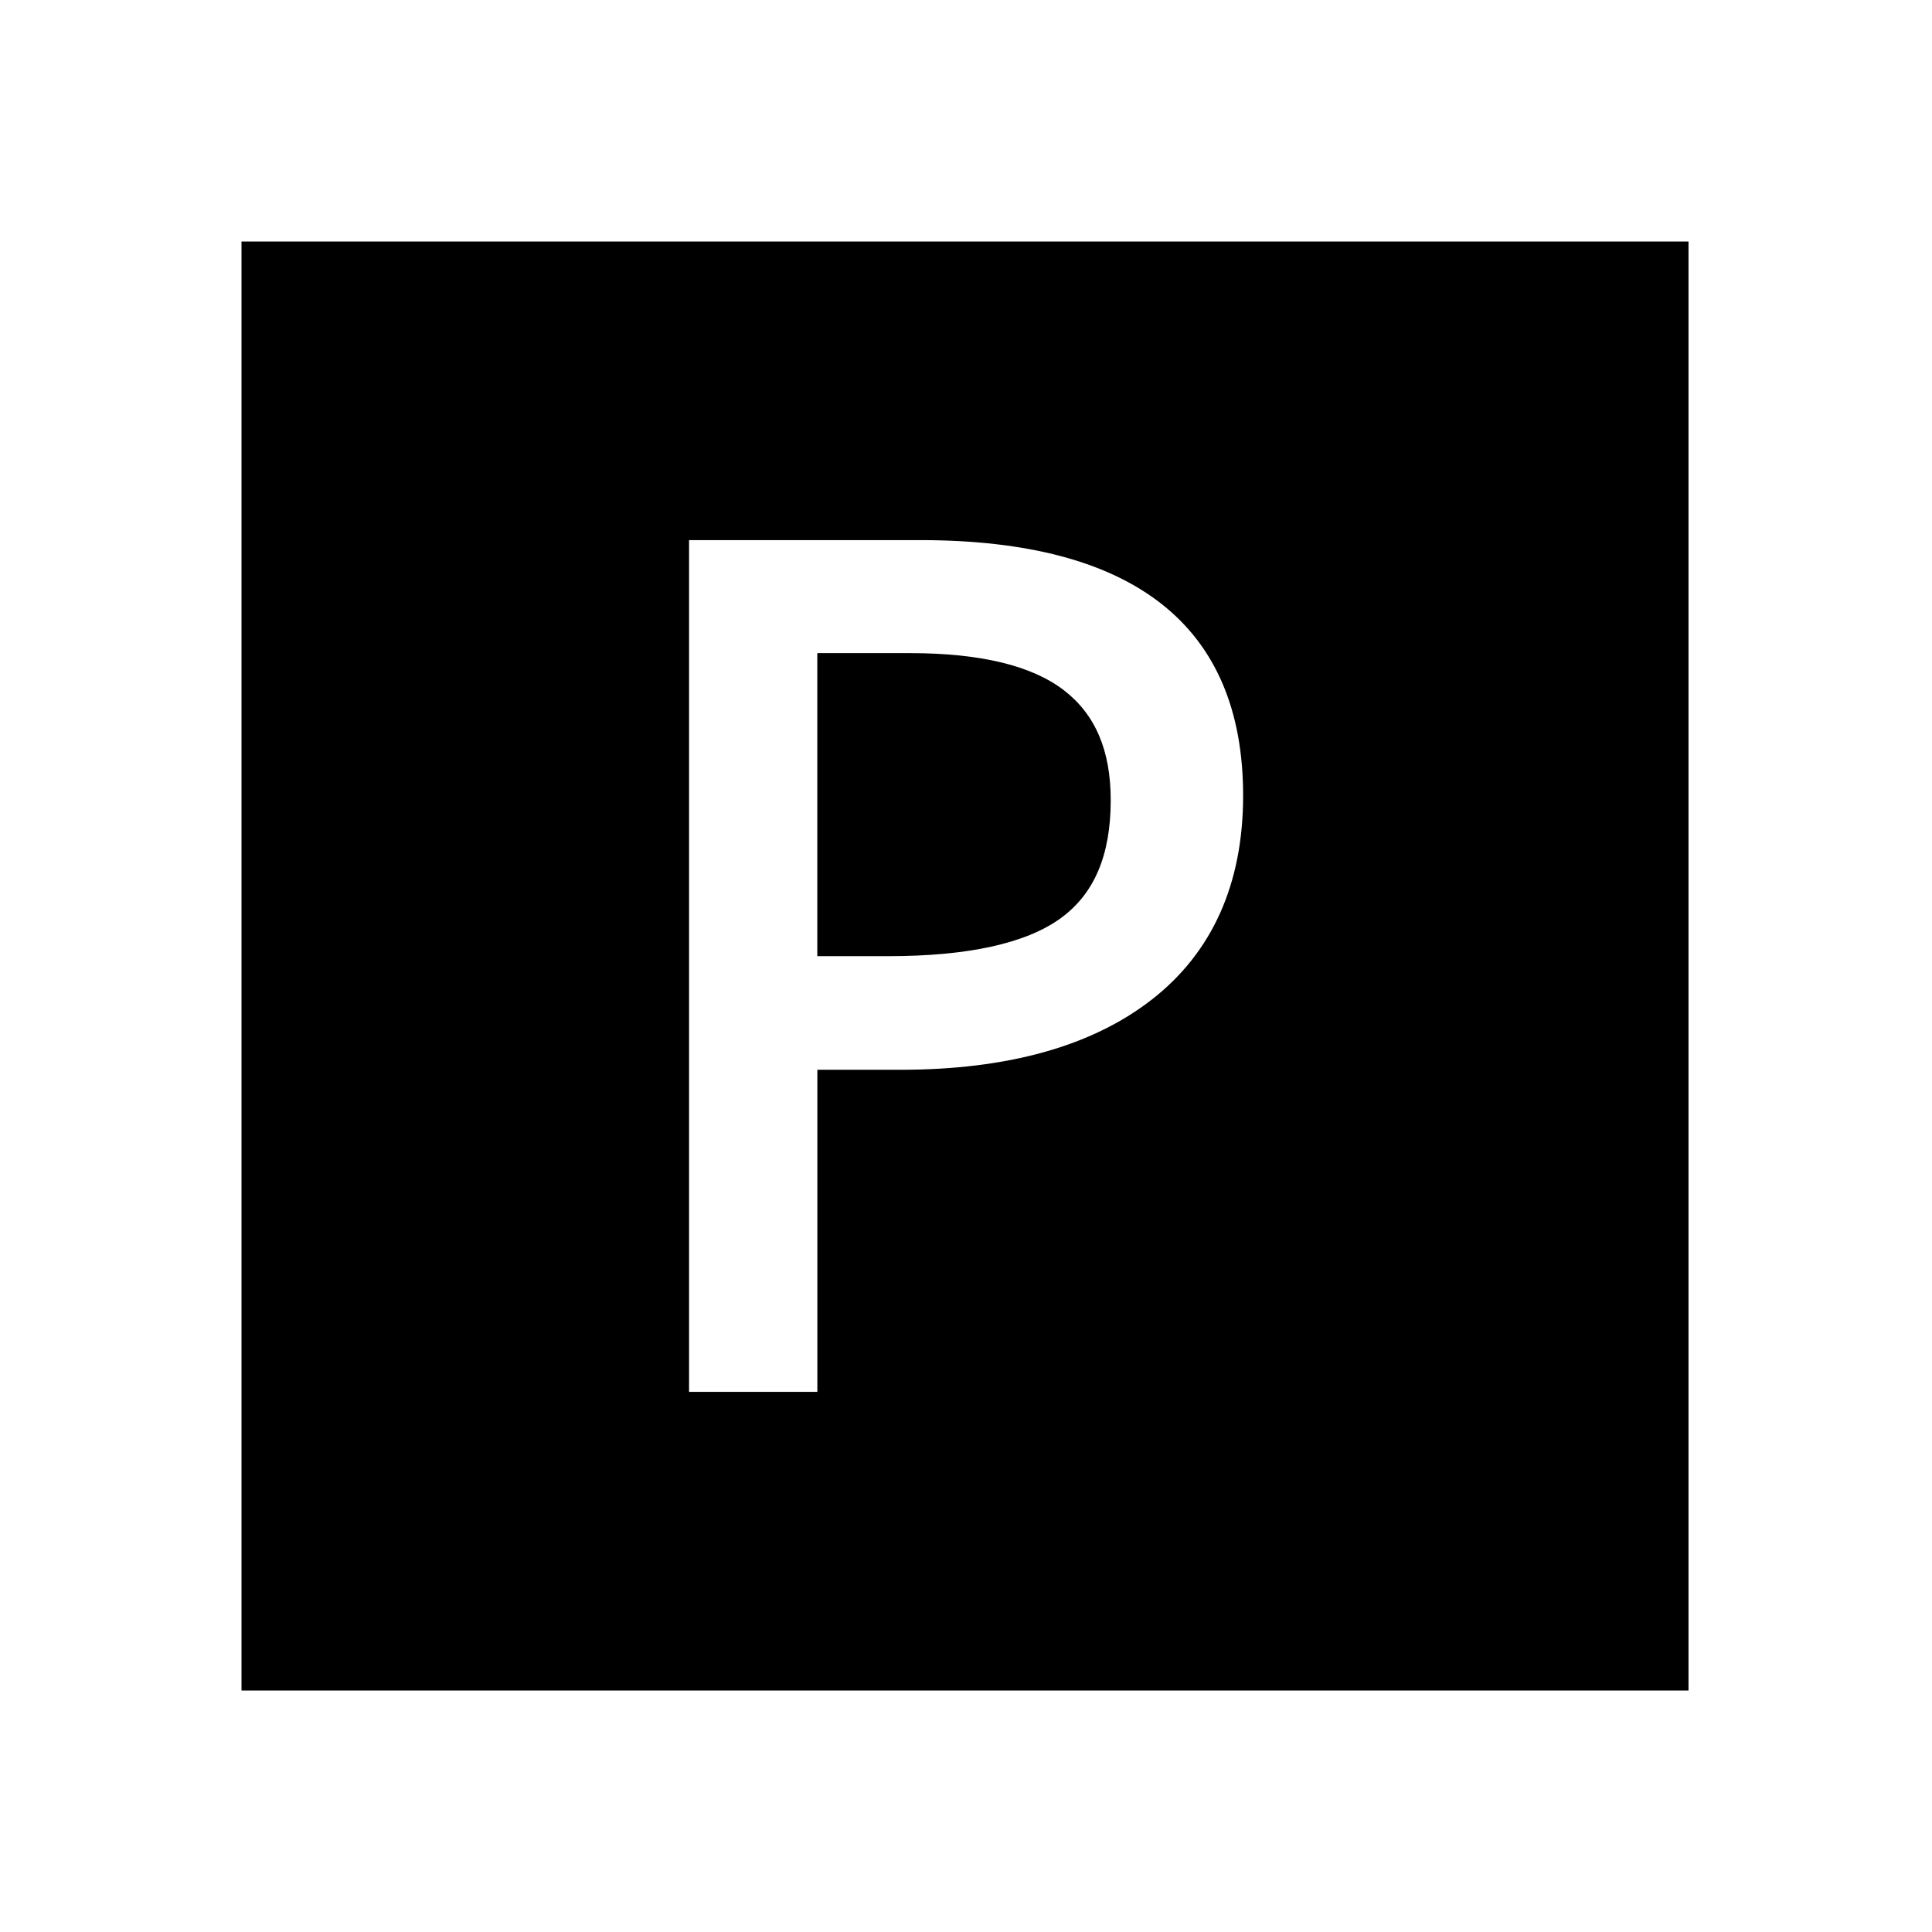
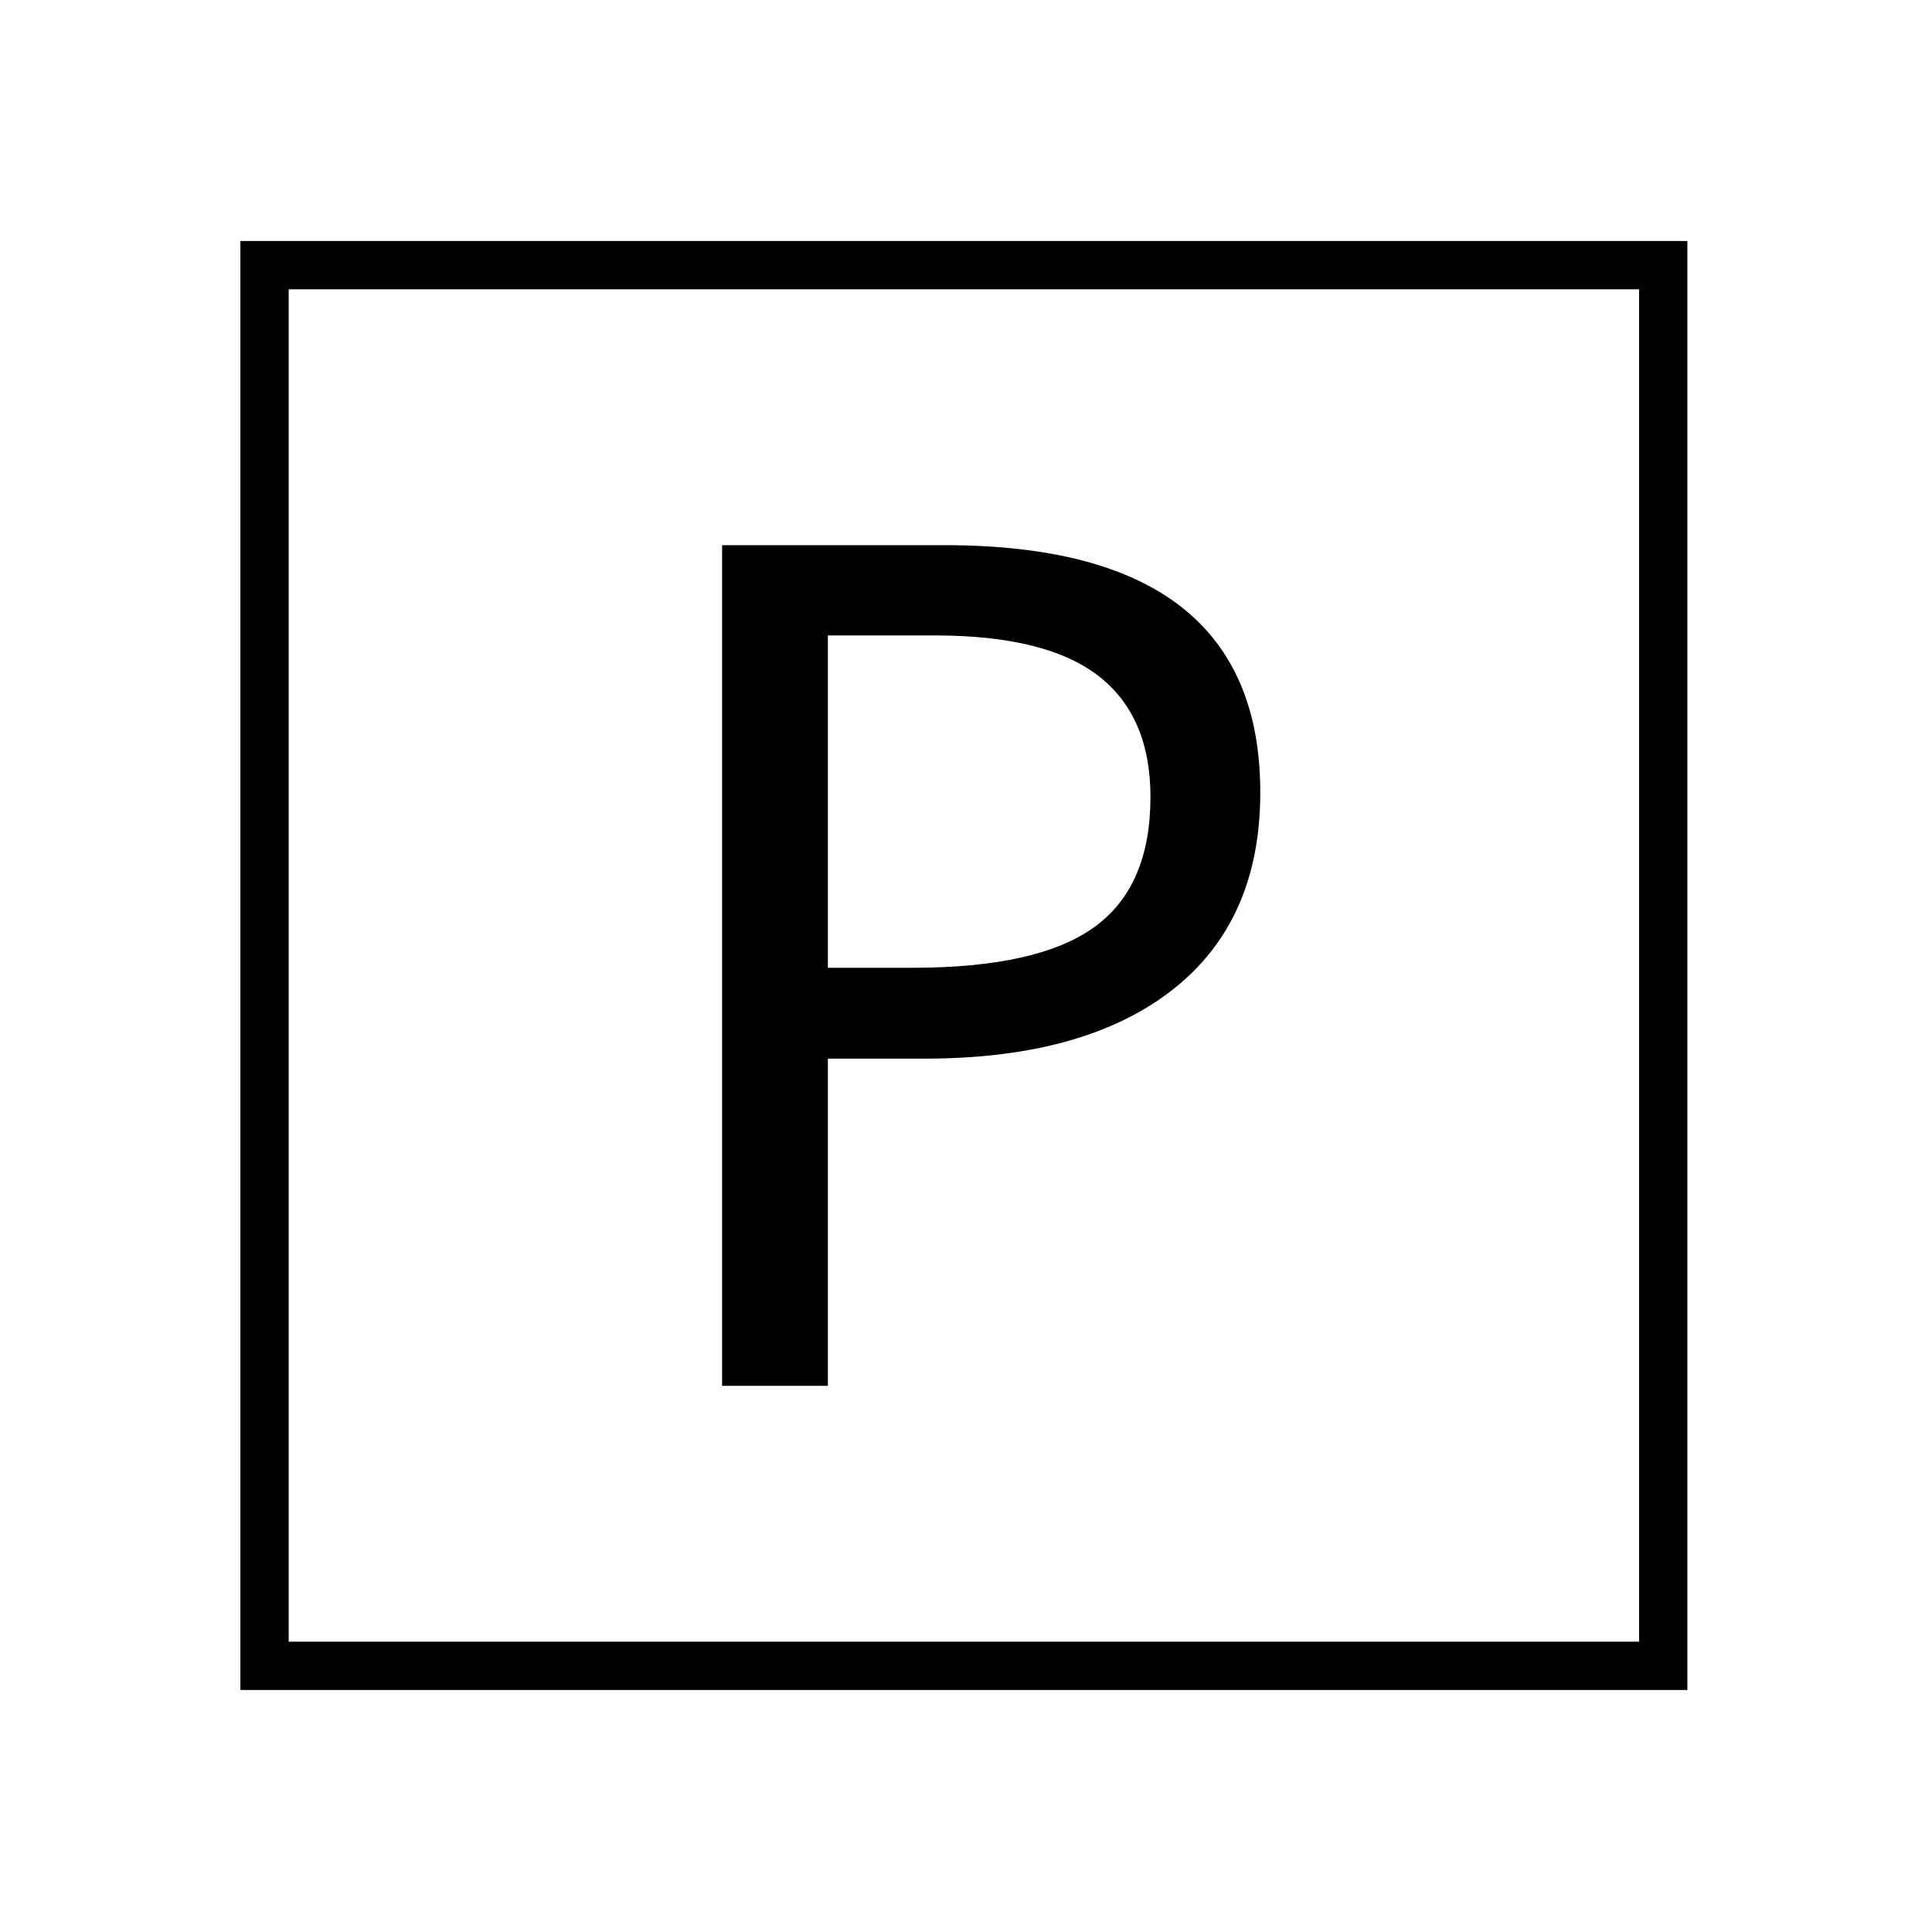
- <svg xmlns="http://www.w3.org/2000/svg" version="1.1" width="32" height="32" viewBox="0 0 32 32">
-   <path d="M17.561 15.214c0.562-0.405 0.836-1.046 0.836-1.961 0-0.823-0.254-1.418-0.775-1.82-0.53-0.408-1.385-0.615-2.541-0.615h-1.544v5.019h1.178c1.314 0 2.271-0.21 2.846-0.623z" fill="#000000" />
-   <path d="M4 4v24h23.967v-24h-23.967zM19.077 16.556c-0.988 0.772-2.389 1.163-4.164 1.163h-1.375v5.335h-2.125v-14.108h3.829c3.548 0 5.348 1.424 5.348 4.232-0 1.459-0.509 2.595-1.512 3.378z" fill="#000000" />
+ <svg xmlns="http://www.w3.org/2000/svg" version="1.0" x="0px" y="0px" width="320px" height="320px" viewBox="0 0 320 320" enable-background="new 0 0 320 320" xml:space="preserve">
+   <g id="Layer_1">
+     <path display="none" d="M-103.665-23.373c-2.243-5.019-0.055-10.915,4.967-13.208l29.128-13.268l15.526-41.083   c1.508-3.948,5.31-6.386,9.303-6.388l0.05-0.05l19.931-0.009c0.098,0,0.194,0.05,0.244,0.05c1.41,0.048,2.875,0.292,4.236,0.97   l39.917,19.96c1.562,0.78,2.879,1.949,3.854,3.409l19.991,29.91c3.024,4.578,1.808,10.778-2.771,13.852   c-1.703,1.11-3.653,1.645-5.555,1.646c-3.213,0.002-6.383-1.557-8.285-4.43L8.343-59.728l-22.76-11.393   c0.439,2.195,0.68,3.656,0.68,3.656c2.979,14.956,6.987,33.958,8.987,39.9c2.979,13.996-6.958,21.98-6.958,21.98l-34.966,35.002   l-18.596,46.54c-1.603,3.951-5.307,6.292-9.303,6.293c-1.217,0.001-2.486-0.177-3.704-0.667c-5.116-2.06-7.604-7.841-5.559-13.01   l19.953-49.902c0.291-0.841,0.732-1.562,1.268-2.256l6.133-8.178l16.8-26.771l-7.13-34.98l-5.501,14.521   c-0.923,2.487-2.773,4.485-5.211,5.619l-32.884,14.963c-1.365,0.646-2.775,0.878-4.141,0.878   C-98.347-17.529-101.954-19.672-103.665-23.373L-103.665-23.373z M-49.712-107.354c13.785-0.006,24.94-11.17,24.933-24.96   c-0.006-13.783-11.171-24.944-24.957-24.938c-13.743,0.007-24.945,11.179-24.939,24.961   C-74.668-118.5-63.455-107.348-49.712-107.354L-49.712-107.354z M-1.767-3.591c-0.972,1.999-2.97,4.01-3.943,4.972l-15.976,15.99   l6.975,16.952c0.438,2.195,1.516,3.851,2.928,5.213l29.061,38.678c1.948,2.627,4.922,3.99,7.992,3.989   c2.049-0.001,4.141-0.637,5.943-1.999c4.432-3.318,5.307-9.552,1.993-13.939L4.879,28.53L-1.767-3.591L-1.767-3.591z M-1.767-3.591   " />
+   </g>
+   <g id="letter" display="none">
+     <g display="inline">
+       <path d="M208.743,131.248c0,14.223-4.856,25.128-14.571,32.715c-9.714,7.588-23.397,11.381-41.047,11.381h-16v54.19h-17.524    V90.296h36.857C191.315,90.296,208.743,103.947,208.743,131.248z M137.125,160.295h14c13.84,0,23.873-2.238,30.095-6.714    c6.222-4.477,9.333-11.667,9.333-21.572c0-8.952-2.89-15.65-8.666-20.095c-5.778-4.443-14.795-6.667-27.048-6.667h-17.714V160.295    z" />
+     </g>
+   </g>
+   <g id="Layer_4" display="none">
+     <g display="inline">
+       <g>
+         <path d="M181.887,111.915c-5.778-4.443-14.795-6.667-27.048-6.667h-17.714v55.047h14c13.84,0,23.873-2.238,30.095-6.714     c6.222-4.477,9.333-11.667,9.333-21.572C190.553,123.058,187.663,116.36,181.887,111.915z" />
+       </g>
+       <g>
+         <path d="M39.815,39.916v240h239.667v-240H39.815z M194.172,163.963c-9.714,7.588-23.397,11.381-41.047,11.381h-16v54.19h-17.524     V90.296h36.857c34.857,0,52.285,13.651,52.285,40.952C208.743,145.471,203.887,156.376,194.172,163.963z" />
+       </g>
+     </g>
+   </g>
+   <g id="Layer_4_copy">
+     <path d="M208.743,131.248c0,14.223-4.856,25.128-14.571,32.715c-9.714,7.588-23.397,11.381-41.047,11.381h-16v54.19h-17.524V90.296   h36.857C191.315,90.296,208.743,103.947,208.743,131.248z M137.125,160.295h14c13.84,0,23.873-2.238,30.095-6.714   c6.222-4.477,9.333-11.667,9.333-21.572c0-8.952-2.89-15.65-8.666-20.095c-5.778-4.443-14.795-6.667-27.048-6.667h-17.714V160.295z   " />
+     <g>
+       <path d="M271.482,47.916v224H47.815v-224H271.482 M279.482,39.916H39.815v240h239.667V39.916L279.482,39.916z" />
+     </g>
+   </g>
</svg>
